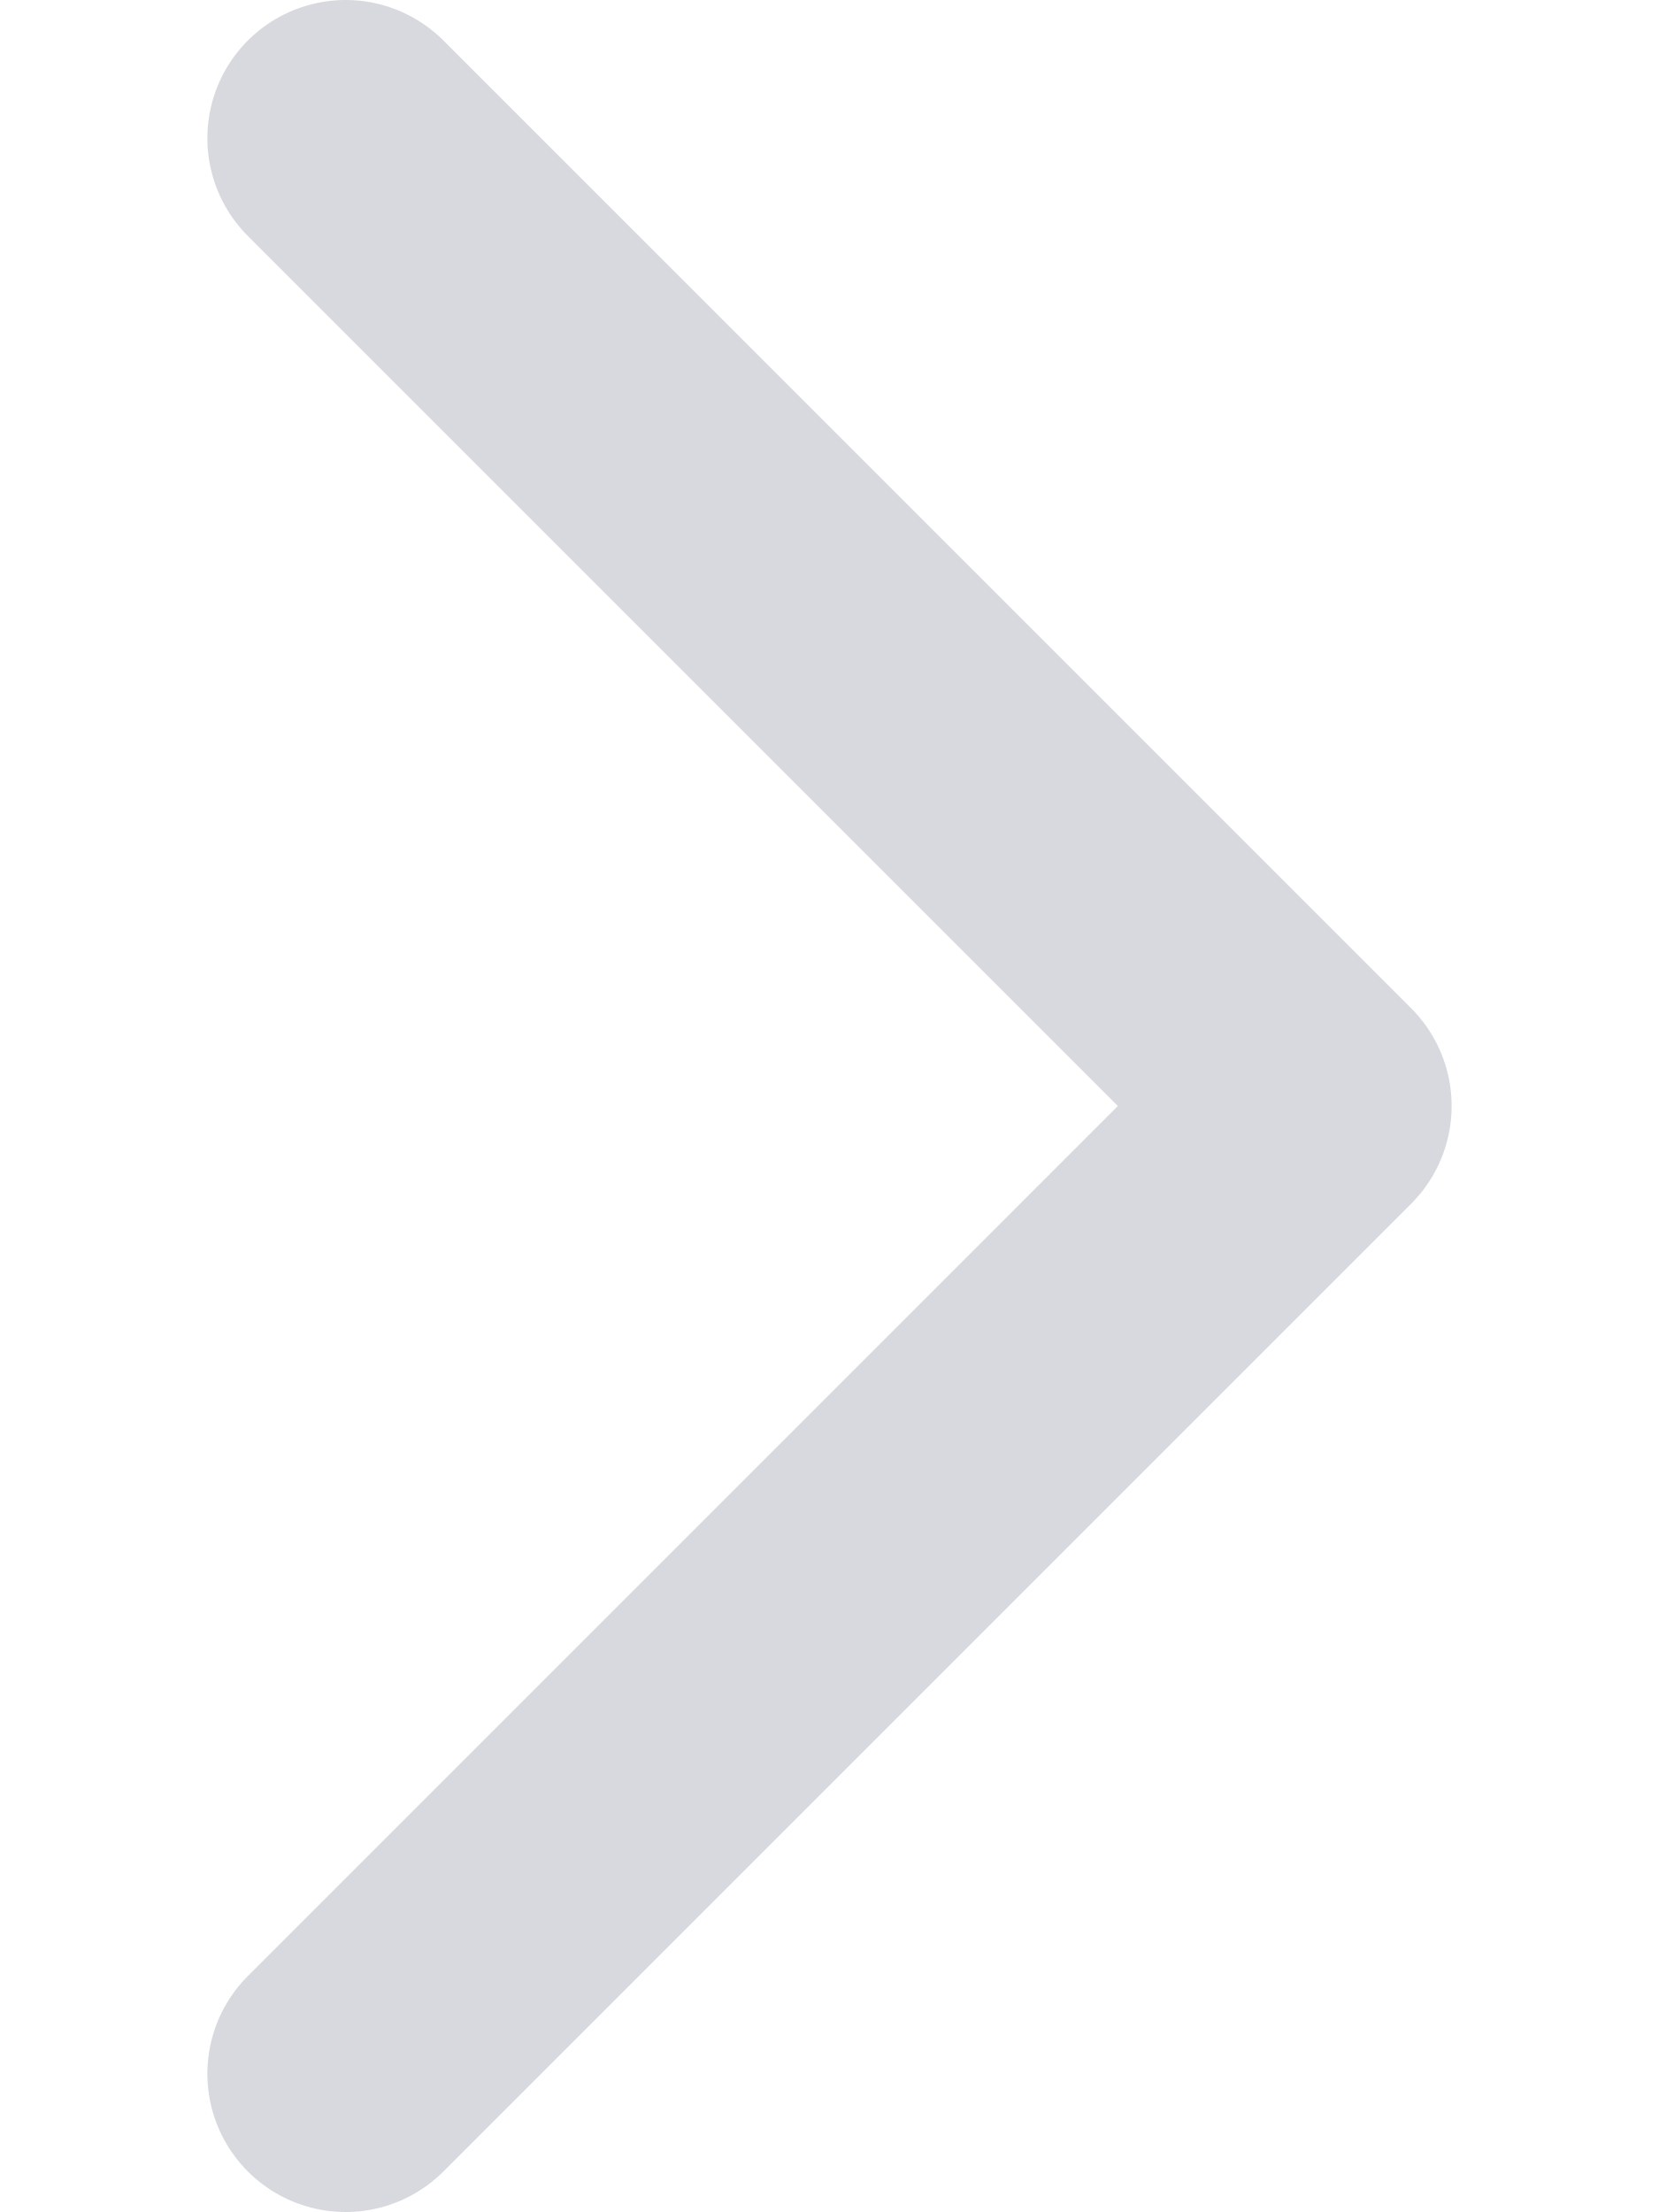
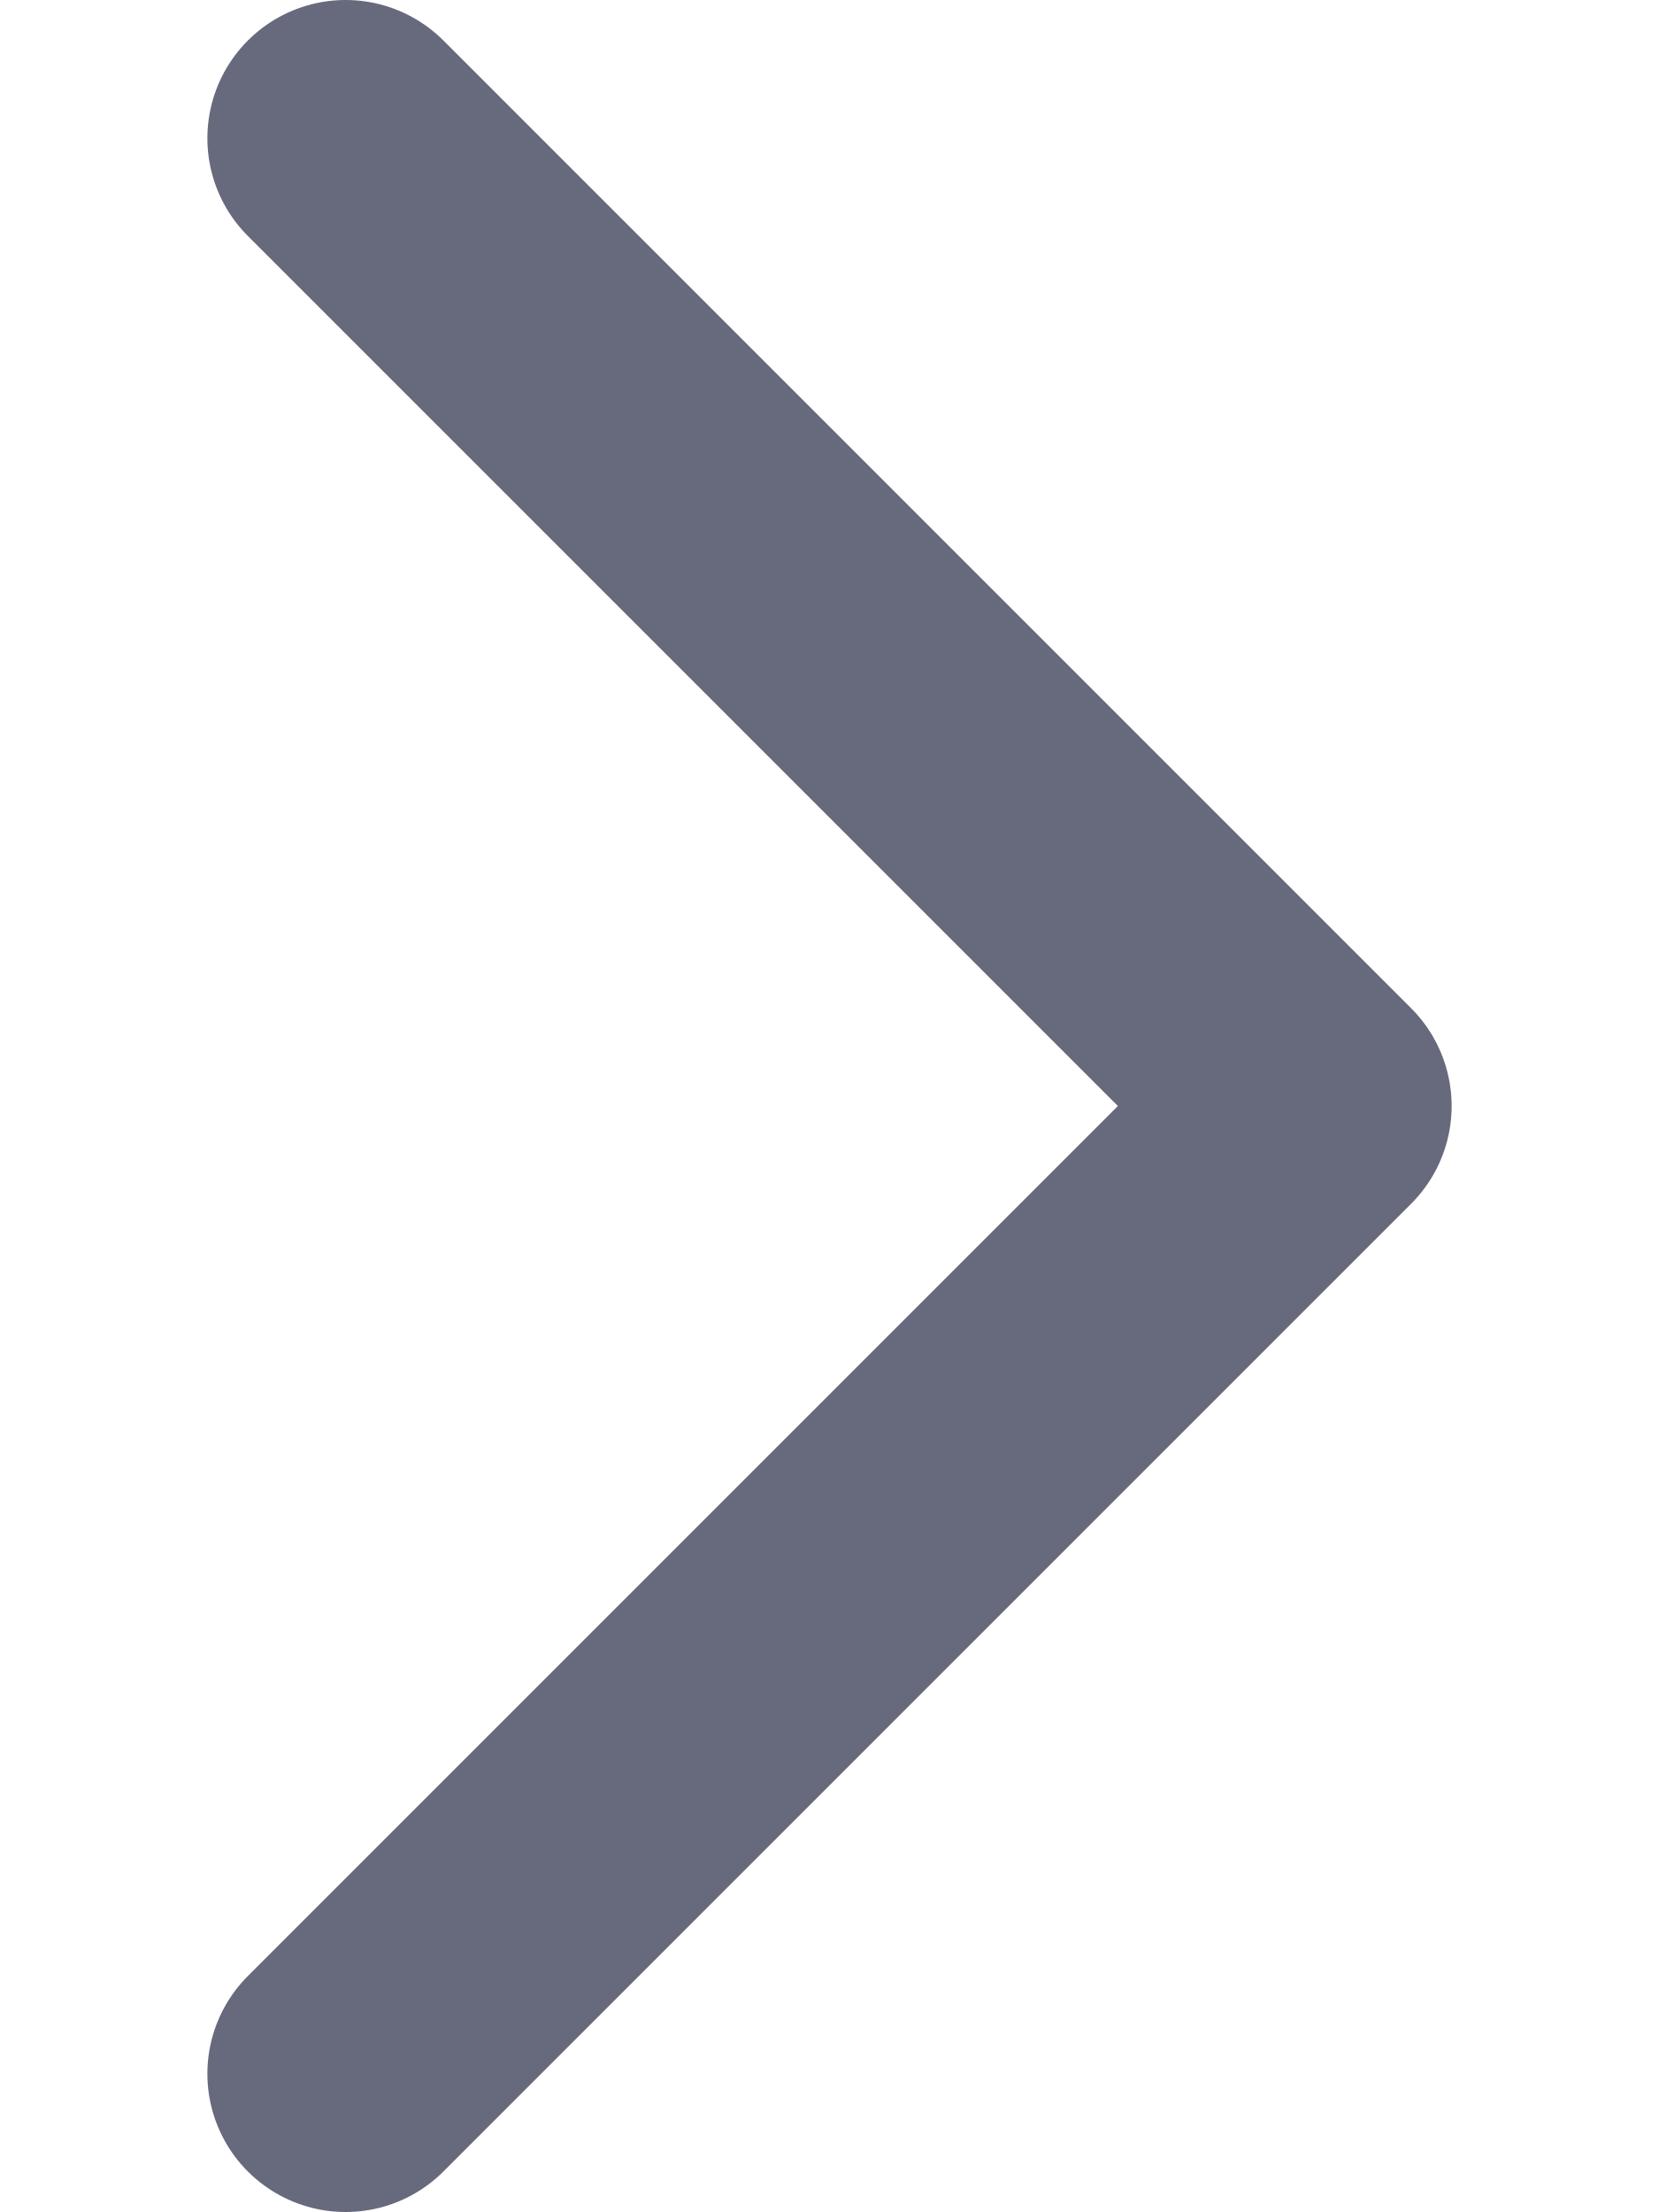
<svg xmlns="http://www.w3.org/2000/svg" width="6" height="8" viewBox="0 0 6 8" fill="none">
-   <path d="M1.25 7.5L4.75 4L1.25 0.5" stroke="#67697C" stroke-opacity="0.25" stroke-linecap="round" stroke-linejoin="round" />
+   <path d="M1.25 7.5L4.75 4L1.25 0.5" stroke="#67697C" stroke-linecap="round" stroke-linejoin="round" />
</svg>
